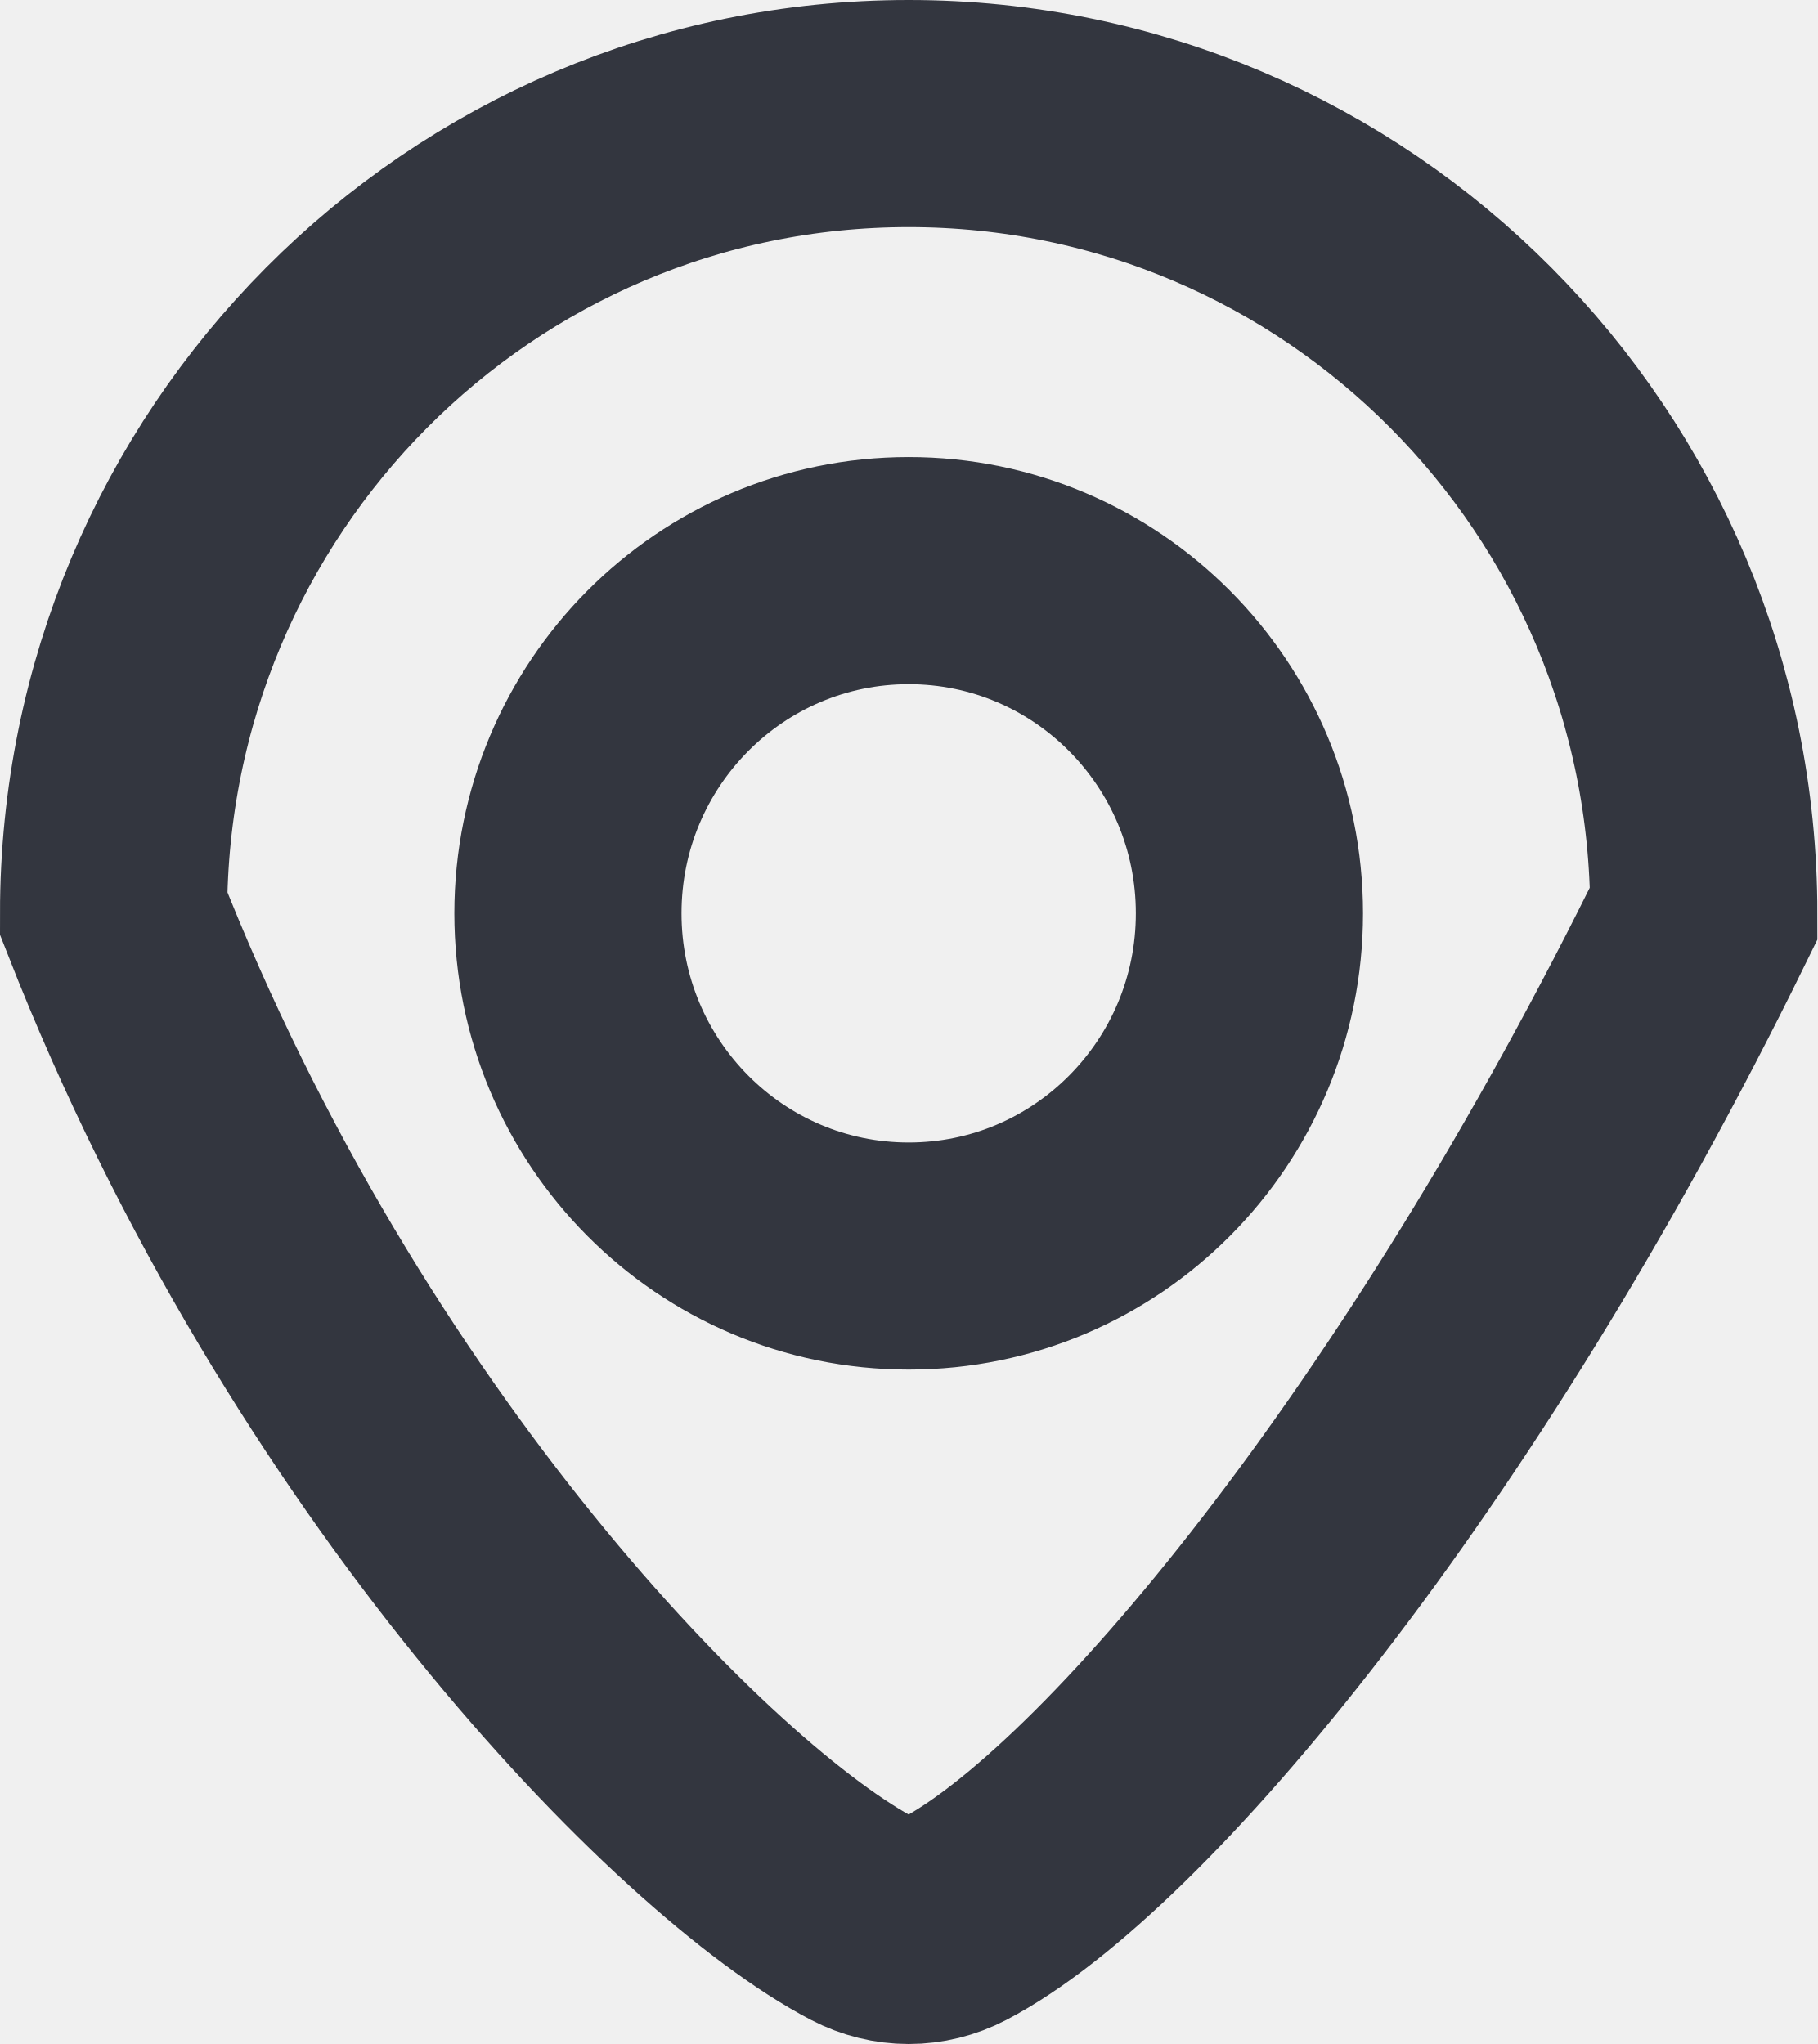
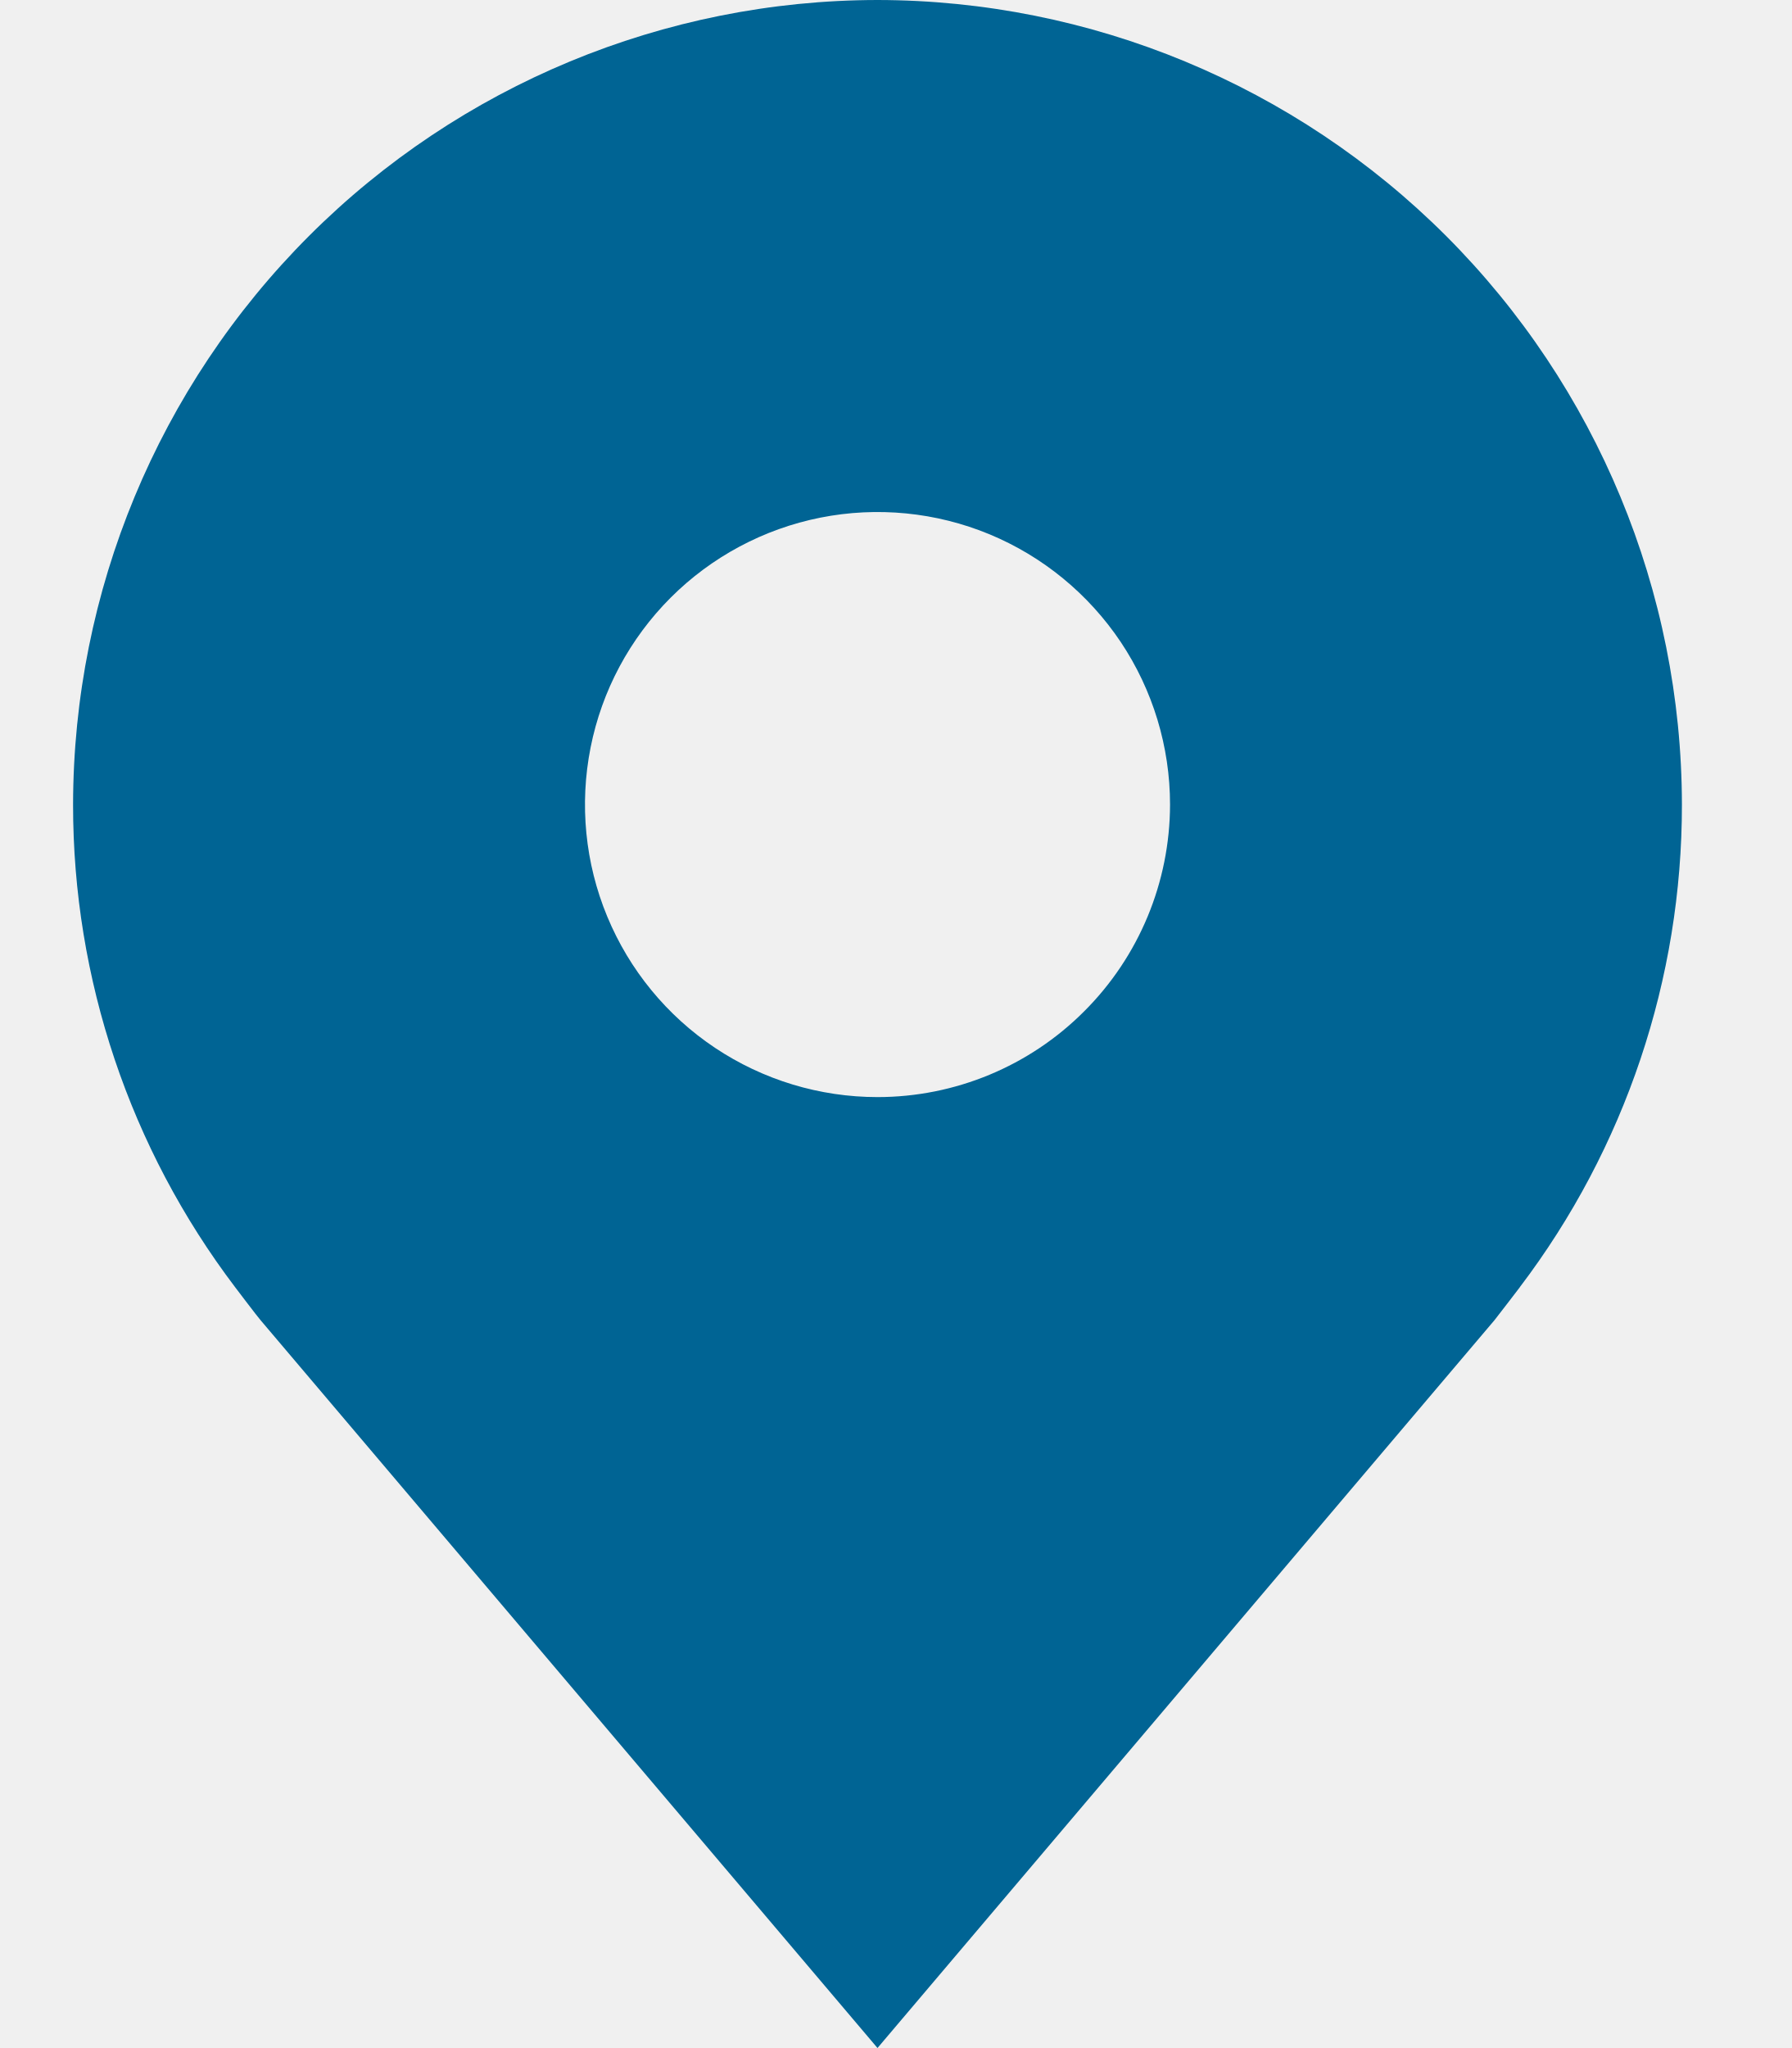
- <svg xmlns="http://www.w3.org/2000/svg" width="16" height="18" viewBox="0 0 16 18" fill="none">
-   <path fill-rule="evenodd" clip-rule="evenodd" d="M8.398 16.901C9.881 16.127 12.667 12.809 15 8.043C15 4.153 11.866 1 8 1C4.134 1 1 4.153 1 8.043C2.867 12.809 6.119 16.127 7.602 16.901C7.855 17.033 8.145 17.033 8.398 16.901ZM8 11.061C9.657 11.061 11 9.71 11 8.043C11 6.376 9.657 5.025 8 5.025C6.343 5.025 5 6.376 5 8.043C5 9.71 6.343 11.061 8 11.061Z" stroke="#33363F" stroke-width="2" />
+ <svg xmlns="http://www.w3.org/2000/svg" width="14" height="16" viewBox="0 0 14 16" fill="none">
+   <g clip-path="url(#clip0_5547_14967)">
+     <path d="M6.857 0C5.191 0.002 3.593 0.665 2.415 1.843C1.236 3.022 0.573 4.619 0.571 6.286C0.57 7.647 1.015 8.972 1.838 10.057C1.838 10.057 2.009 10.283 2.037 10.315L6.857 16L11.679 10.313C11.704 10.282 11.876 10.057 11.876 10.057L11.877 10.055C12.7 8.971 13.144 7.647 13.143 6.286C13.141 4.619 12.478 3.022 11.3 1.843C10.121 0.665 8.523 0.002 6.857 0ZM6.857 8.571C6.405 8.571 5.963 8.437 5.587 8.186C5.211 7.935 4.918 7.578 4.745 7.16C4.572 6.743 4.527 6.283 4.615 5.84C4.703 5.396 4.921 4.989 5.241 4.669C5.56 4.35 5.968 4.132 6.411 4.044C6.854 3.956 7.314 4.001 7.732 4.174C8.149 4.347 8.506 4.64 8.758 5.016C9.009 5.392 9.143 5.834 9.143 6.286C9.142 6.892 8.901 7.473 8.472 7.901C8.044 8.33 7.463 8.571 6.857 8.571Z" fill="#006494" />
+   </g>
+   <defs>
+     <clipPath id="clip0_5547_14967">
+       <rect width="13.714" height="16" fill="white" />
+     </clipPath>
+   </defs>
</svg>
